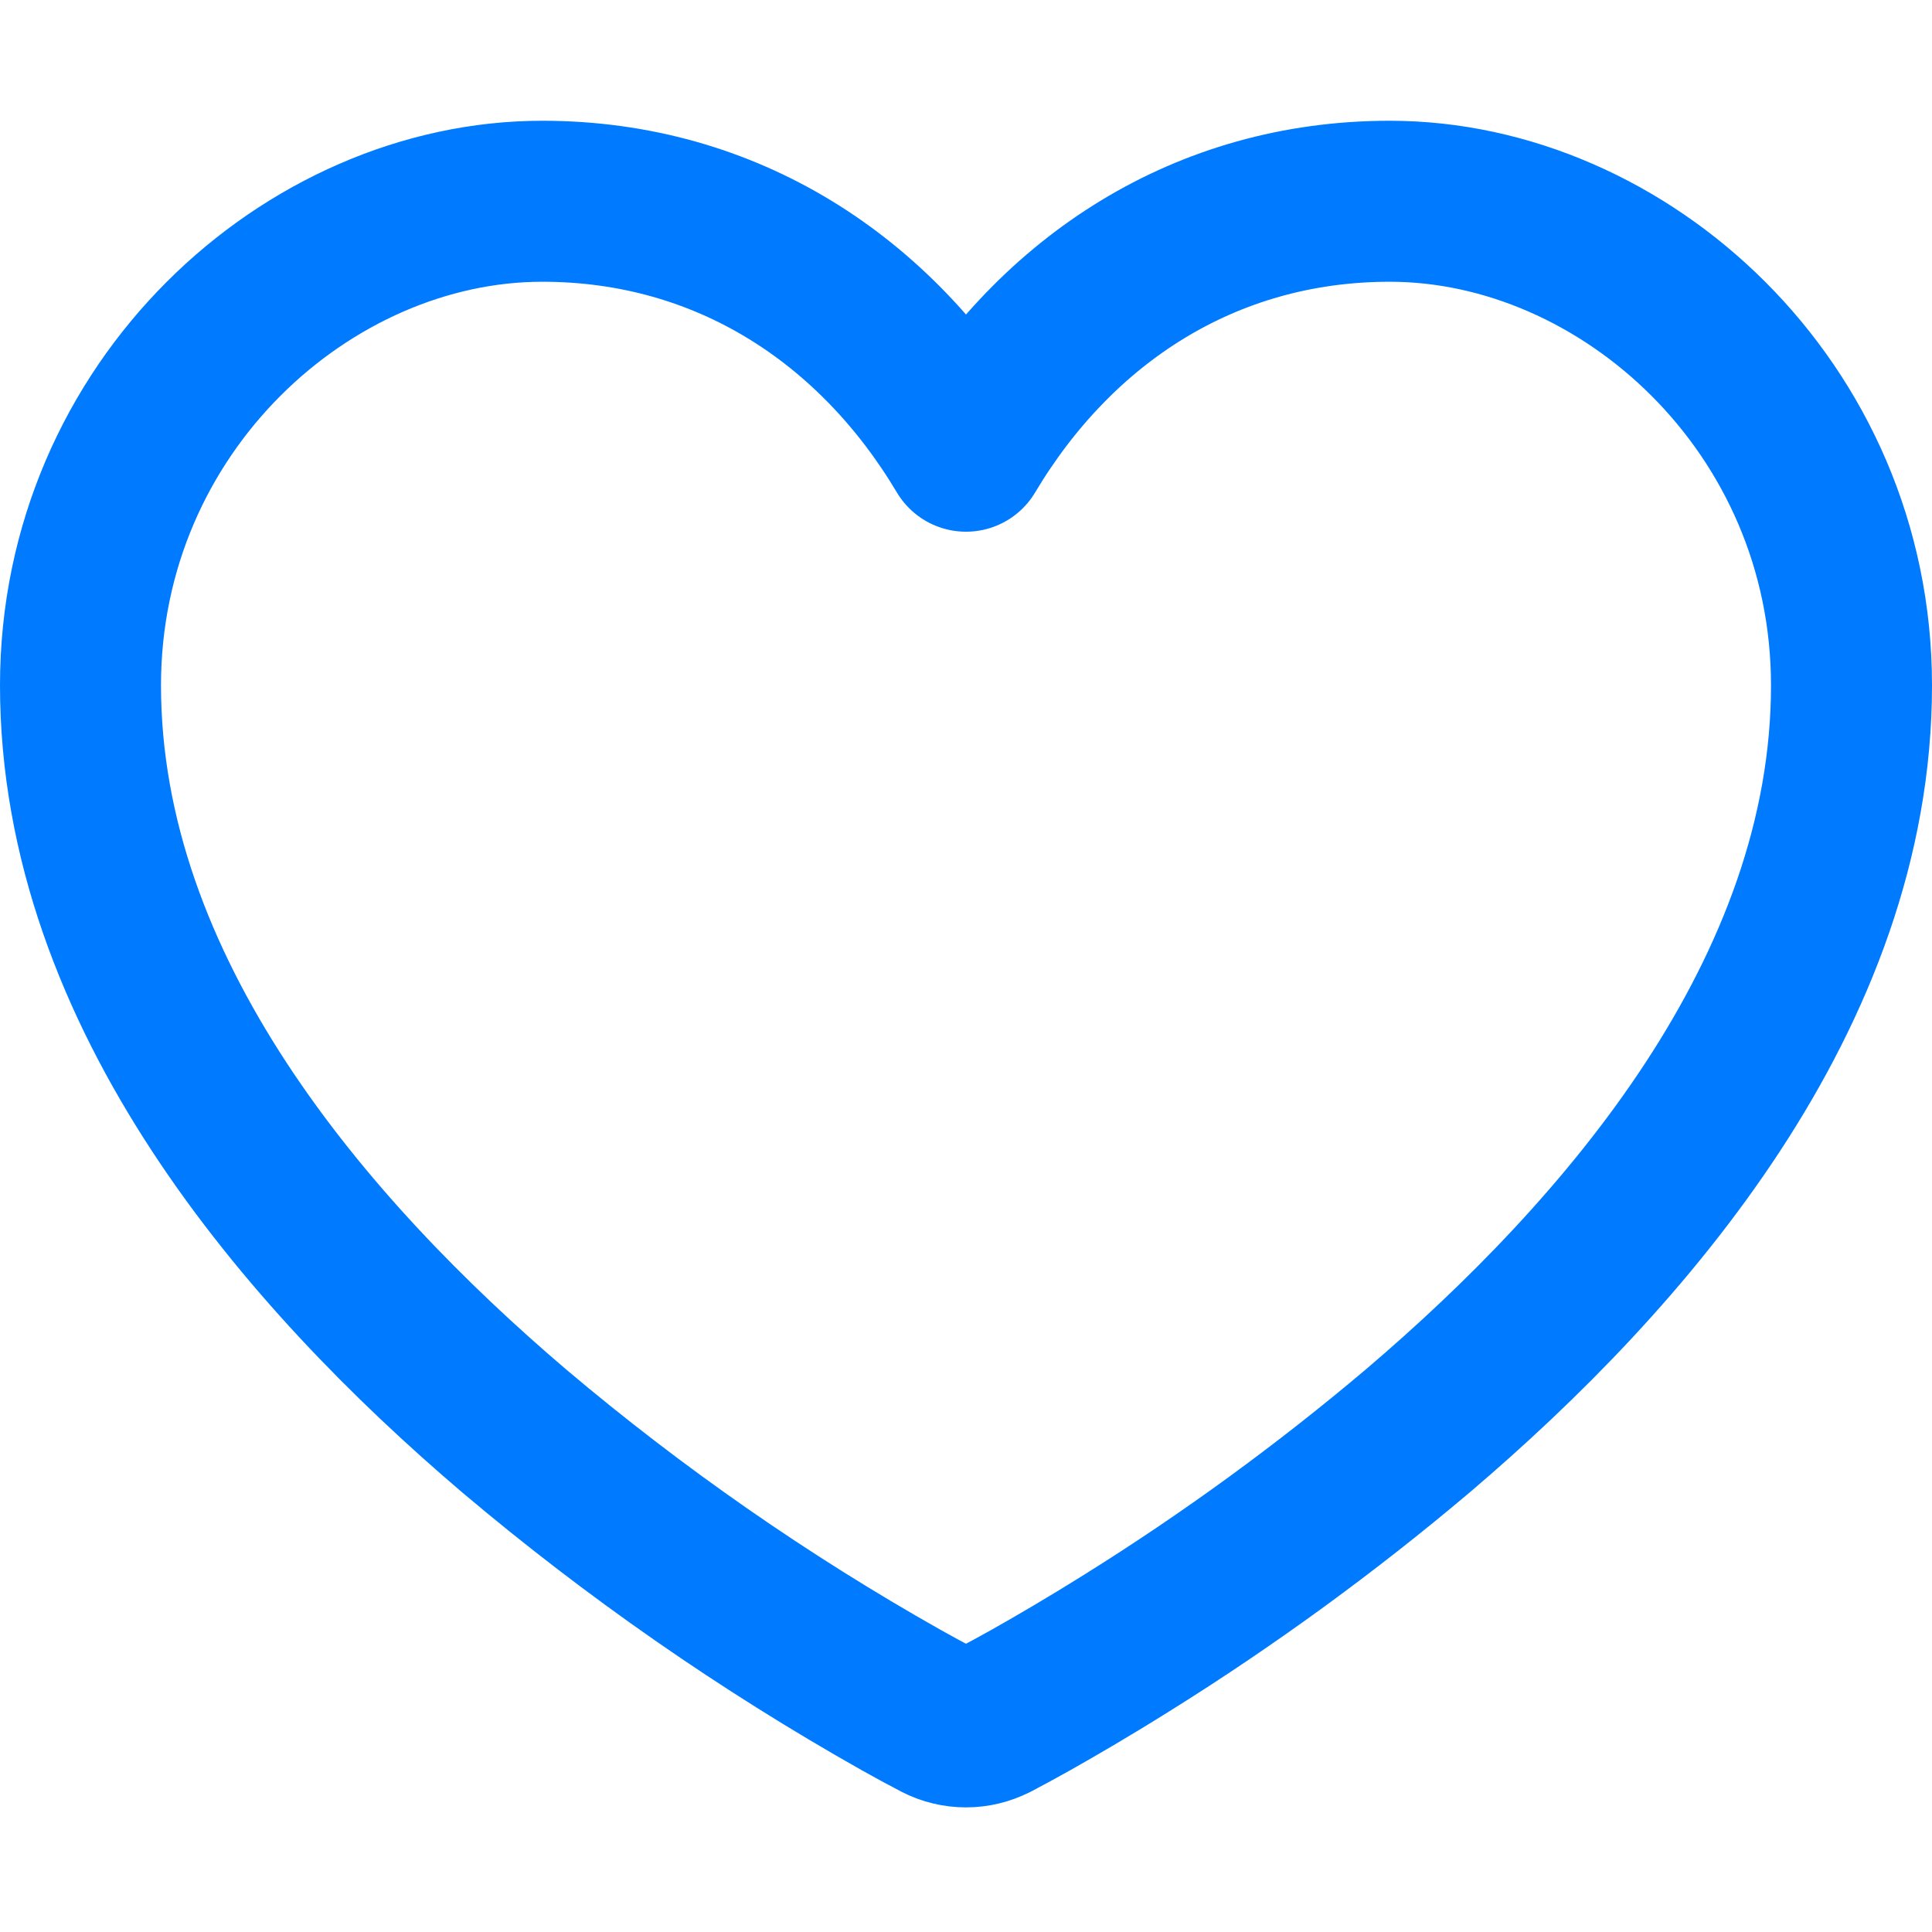
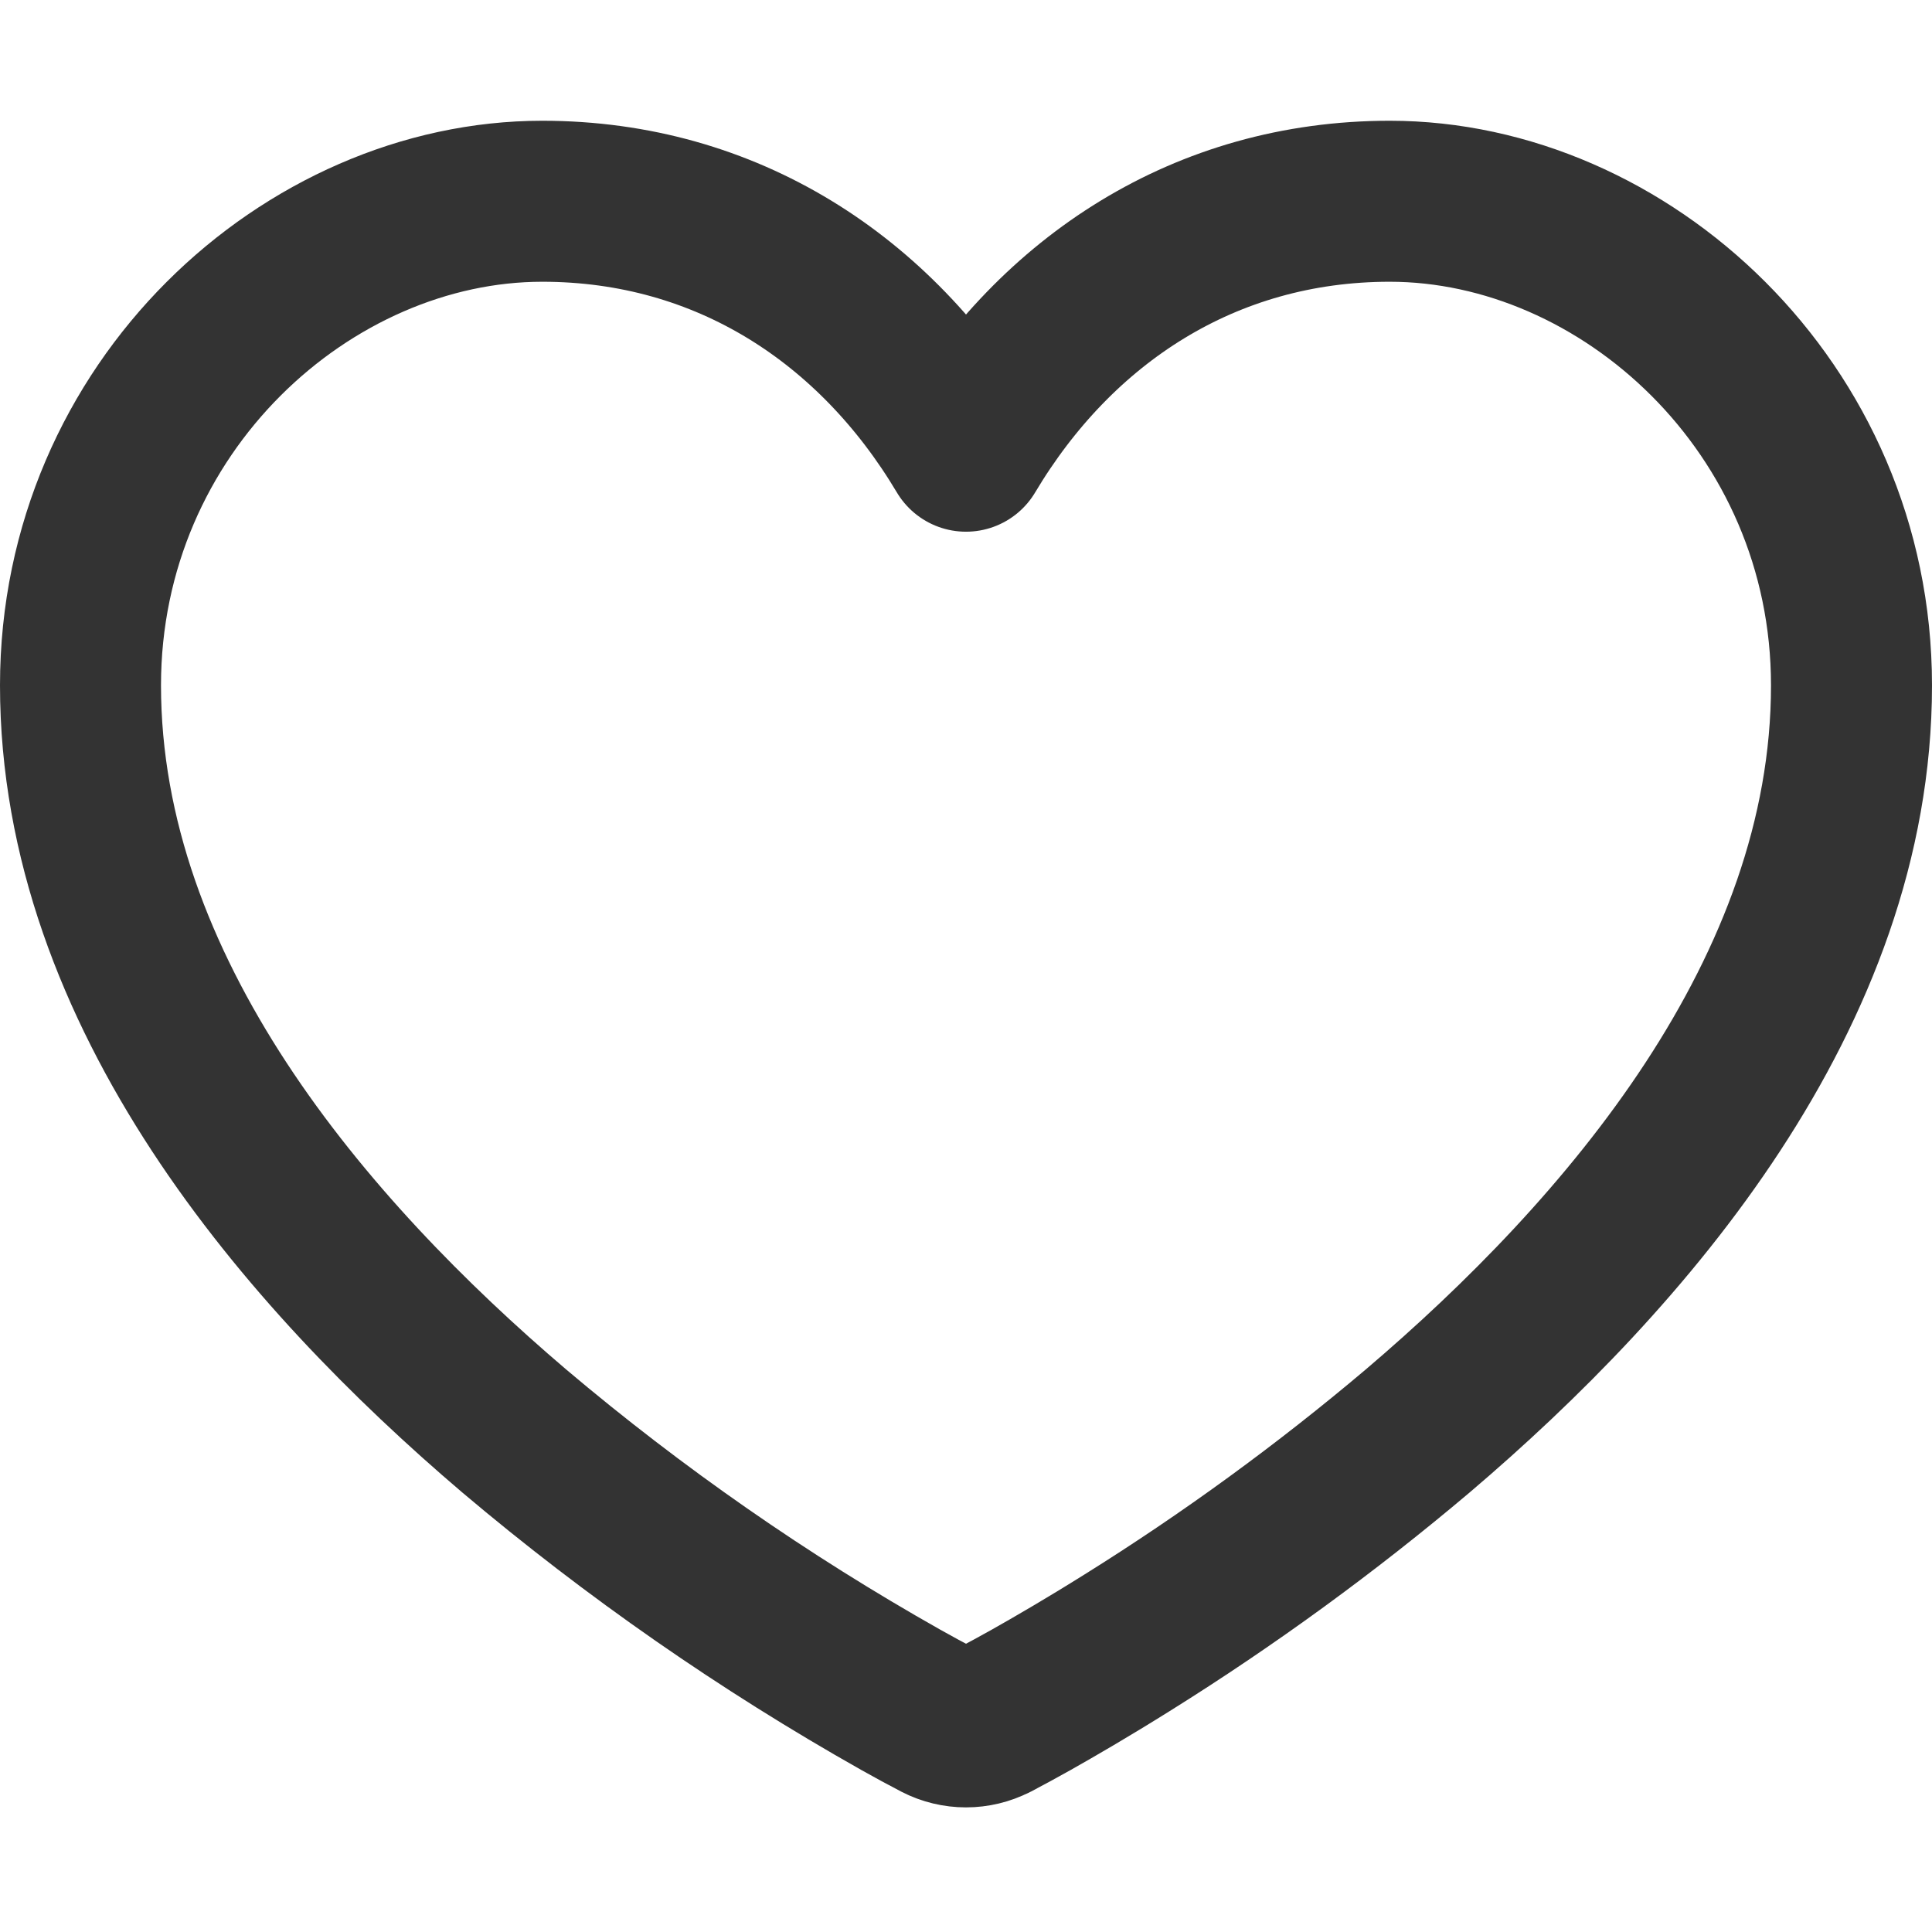
<svg xmlns="http://www.w3.org/2000/svg" width="24" height="24" viewBox="0 0 24 24" fill="none">
-   <path d="M14 20.408c-.492.308-.903.546-1.192.709-.153.086-.308.17-.463.252h-.002a.75.75 0 01-.686 0 16.709 16.709 0 01-.465-.252 31.147 31.147 0 01-4.803-3.34C3.8 15.572 1 12.331 1 8.513 1 5.052 3.829 2.5 6.736 2.5 9.03 2.5 10.881 3.726 12 5.605 13.12 3.726 14.97 2.5 17.264 2.5 20.17 2.5 23 5.052 23 8.514c0 3.818-2.801 7.06-5.389 9.262A31.146 31.146 0 0114 20.408z" stroke="#007bff" stroke-width="2" fill="none" stroke-linecap="round" stroke-linejoin="round" />
+   <path d="M14 20.408c-.492.308-.903.546-1.192.709-.153.086-.308.17-.463.252h-.002a.75.75 0 01-.686 0 16.709 16.709 0 01-.465-.252 31.147 31.147 0 01-4.803-3.34C3.8 15.572 1 12.331 1 8.513 1 5.052 3.829 2.5 6.736 2.5 9.03 2.5 10.881 3.726 12 5.605 13.12 3.726 14.97 2.5 17.264 2.5 20.17 2.5 23 5.052 23 8.514c0 3.818-2.801 7.06-5.389 9.262A31.146 31.146 0 0114 20.408z" stroke="#333" stroke-width="2" fill="none" stroke-linecap="round" stroke-linejoin="round" />
</svg>
